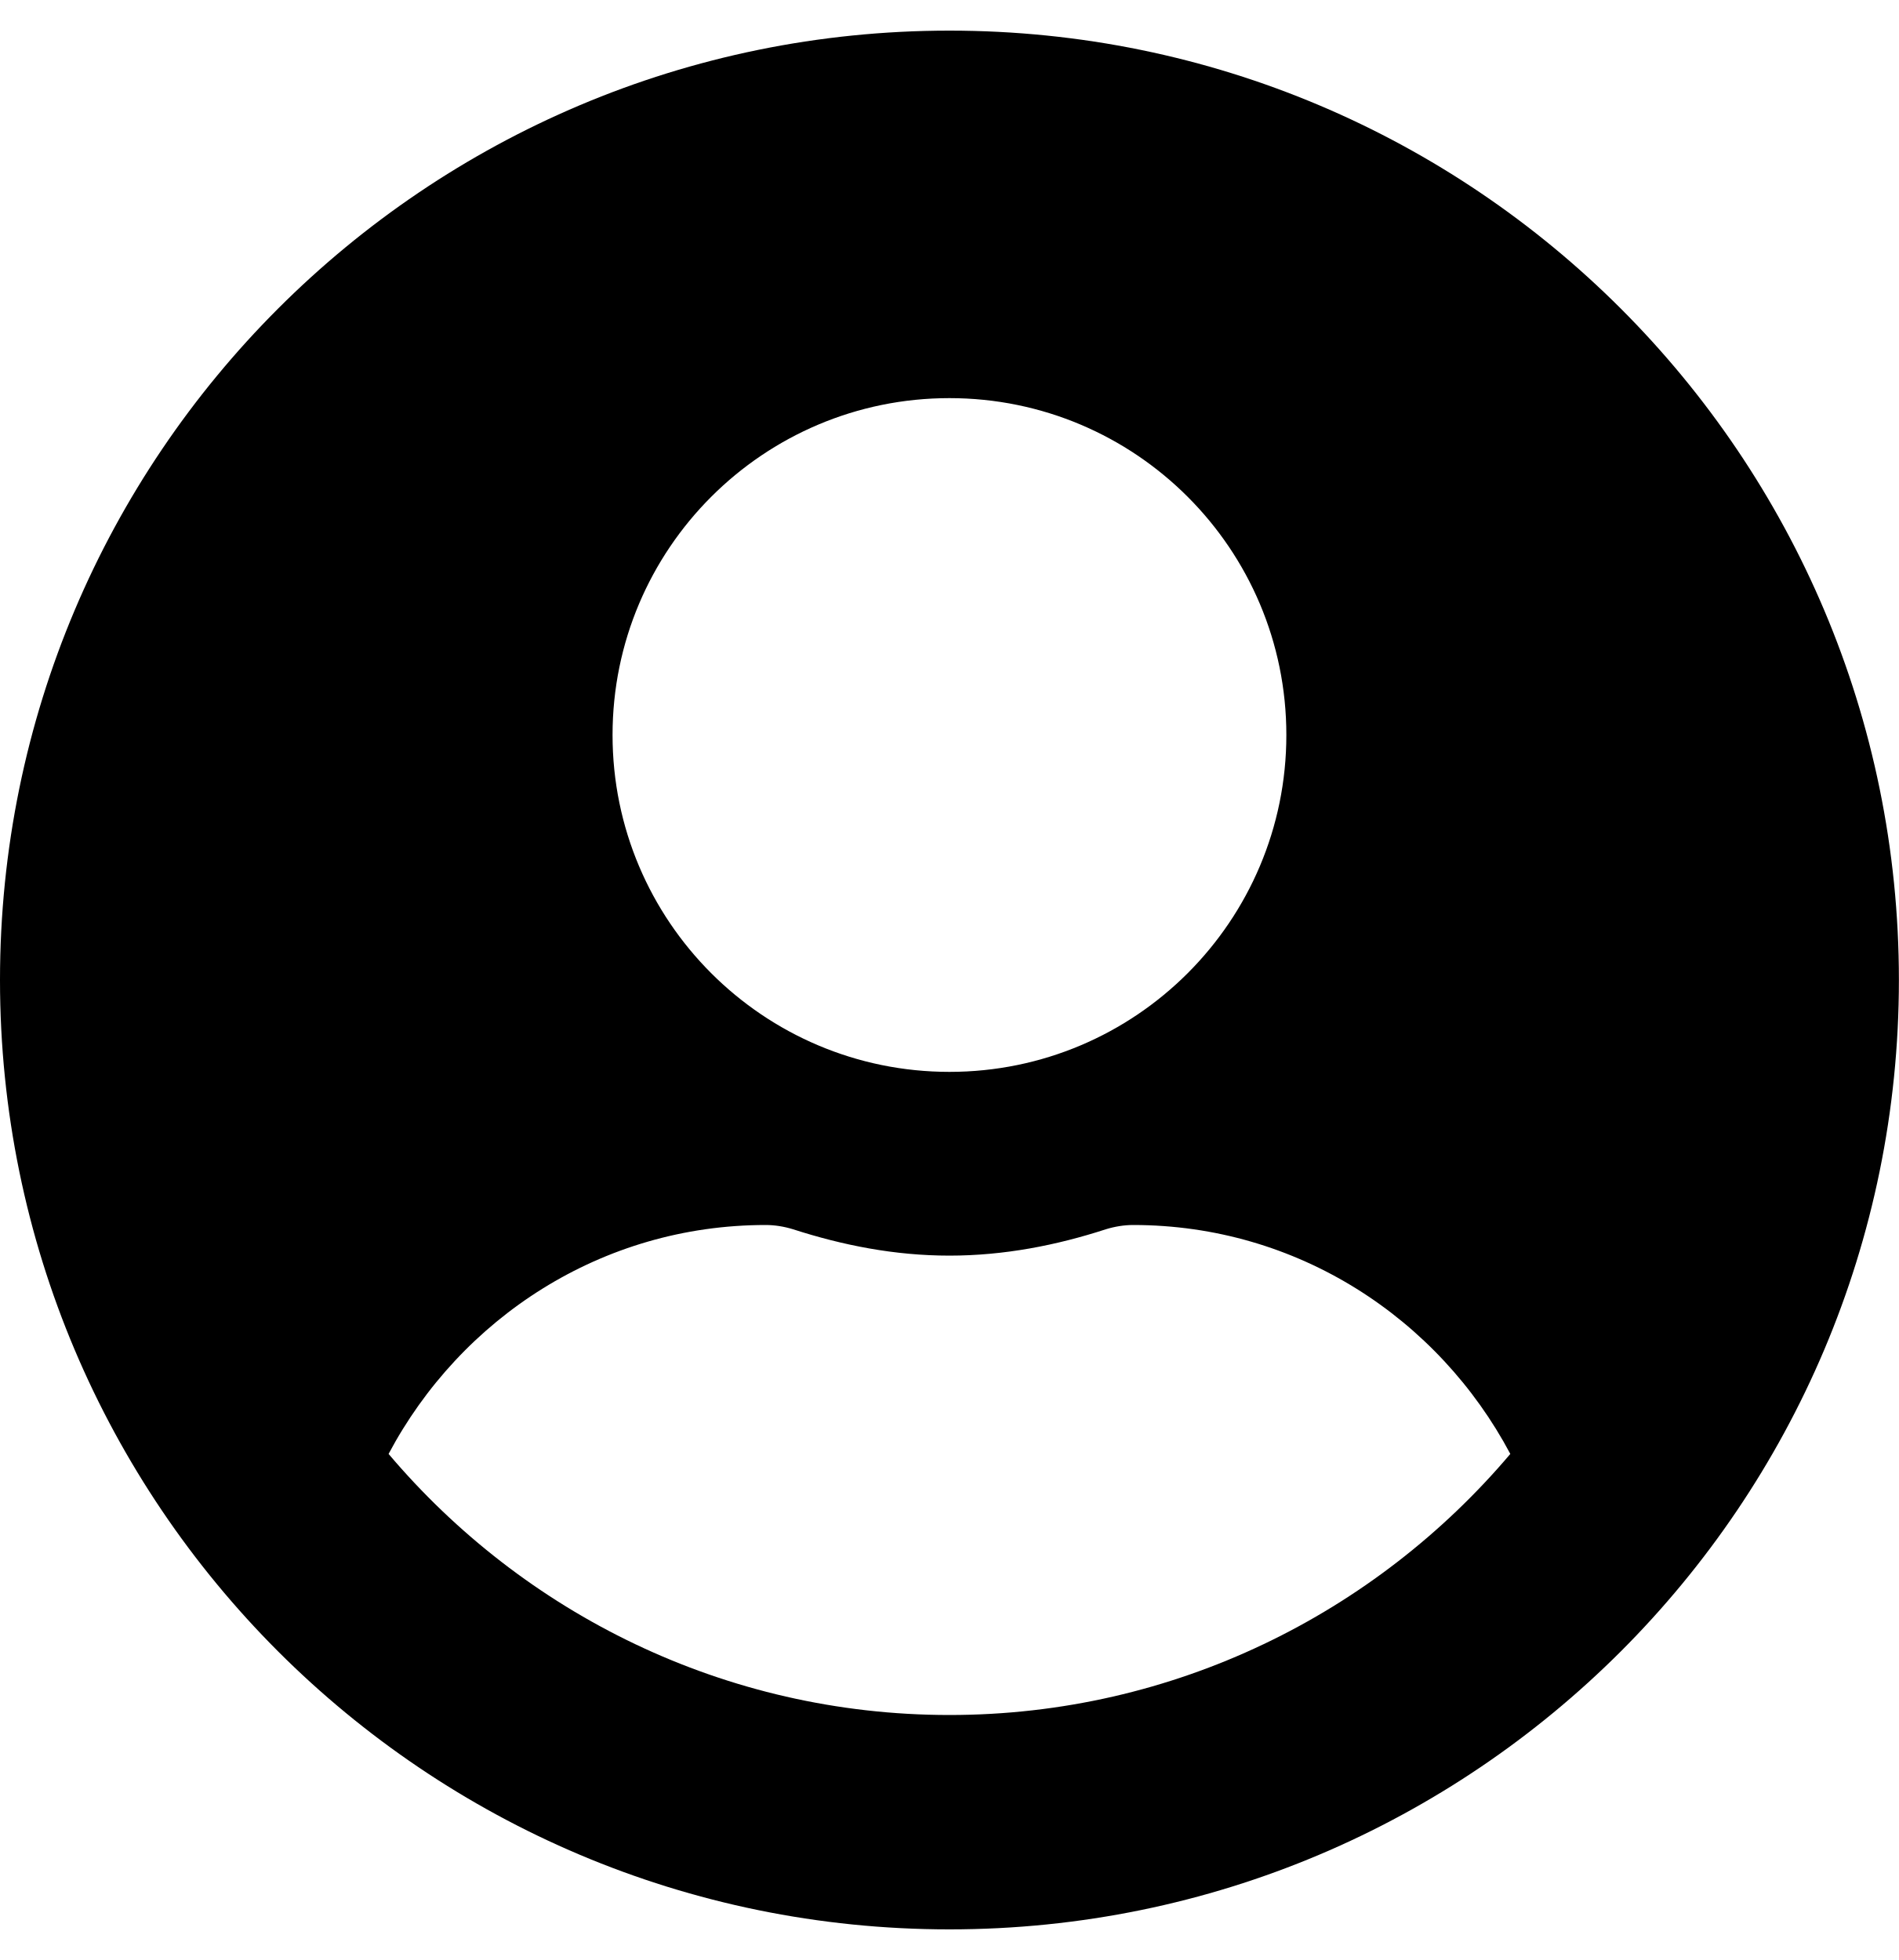
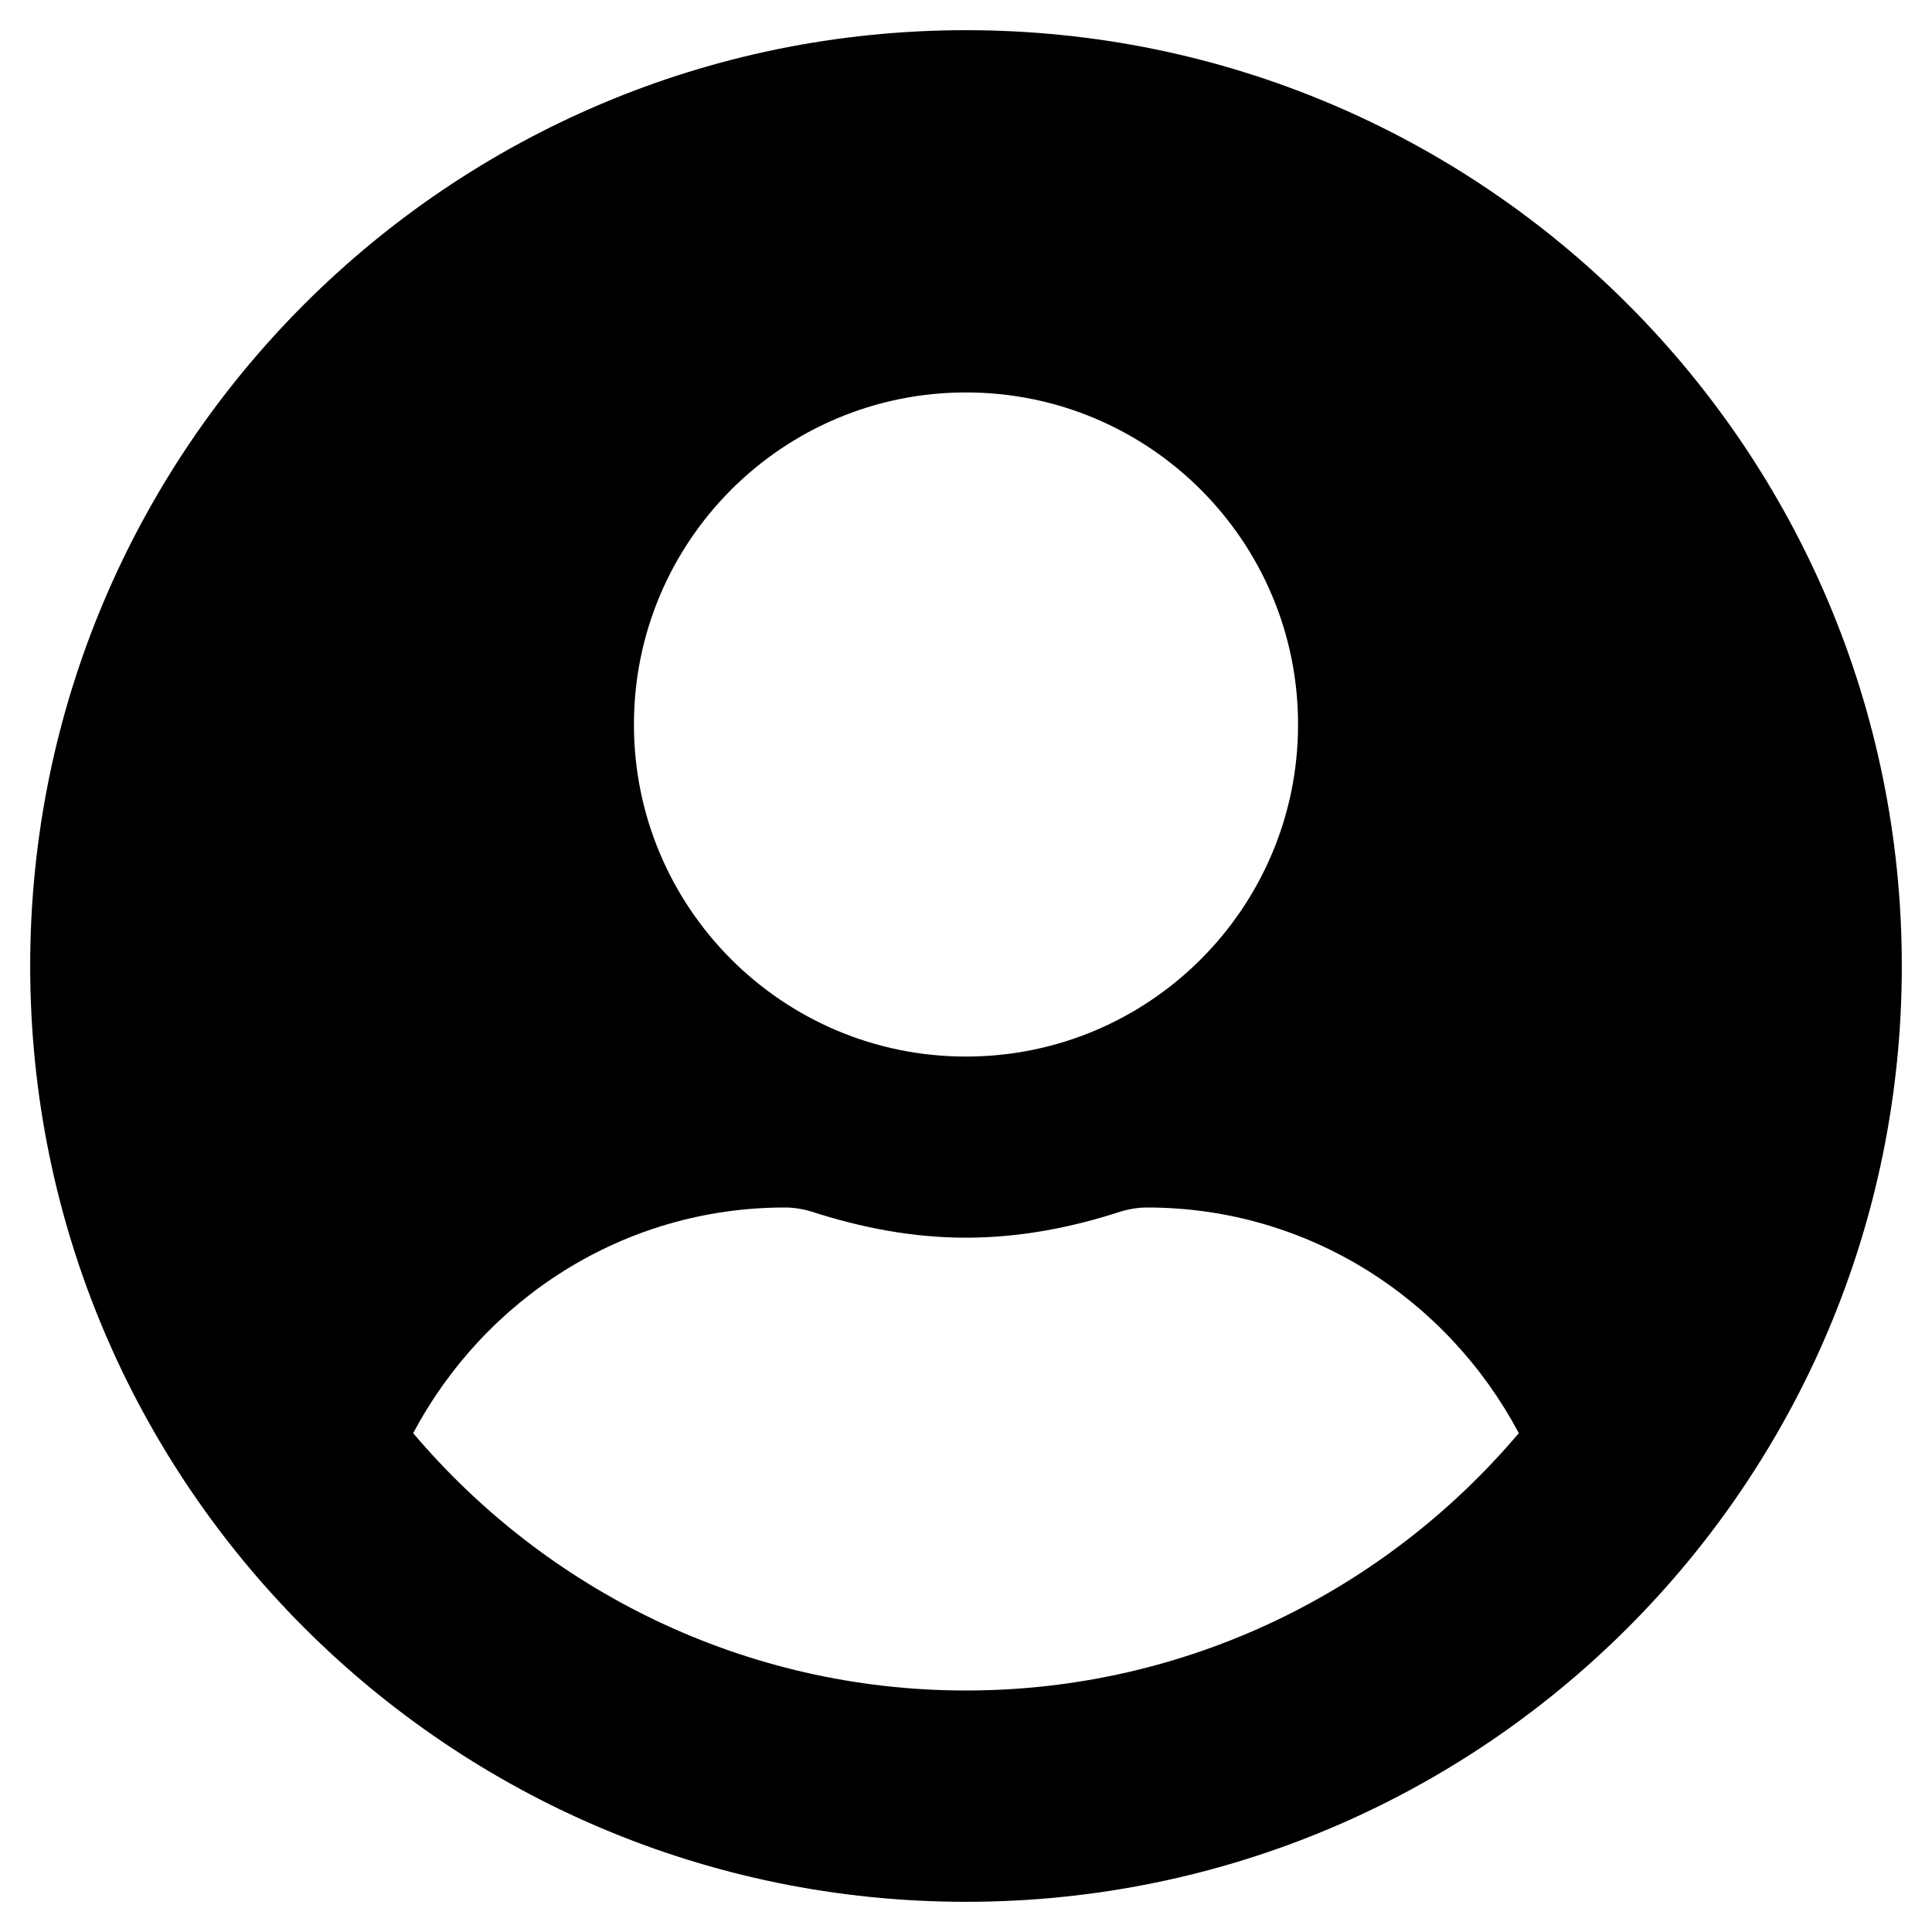
- <svg xmlns="http://www.w3.org/2000/svg" viewBox="0 0 496 512">
+ <svg xmlns="http://www.w3.org/2000/svg" viewBox="0 0 496 512" width="48" height="48">
  <path d="M248 8C111 8 0 119 0 256s111 248 248 248 248-111 248-248S385 8 248 8zm0 96c48.6 0 88 39.4 88 88s-39.4 88-88 88-88-39.4-88-88 39.4-88 88-88zm0 344c-58.7 0-111.3-26.6-146.5-68.2 18.8-35.4 55.6-59.8 98.5-59.8 2.4 0 4.8.4 7.1 1.1 13 4.2 26.6 6.9 40.9 6.9 14.3 0 28-2.7 40.9-6.9 2.3-.7 4.7-1.1 7.1-1.1 42.9 0 79.7 24.4 98.5 59.8C359.3 421.4 306.7 448 248 448z" />
</svg>
